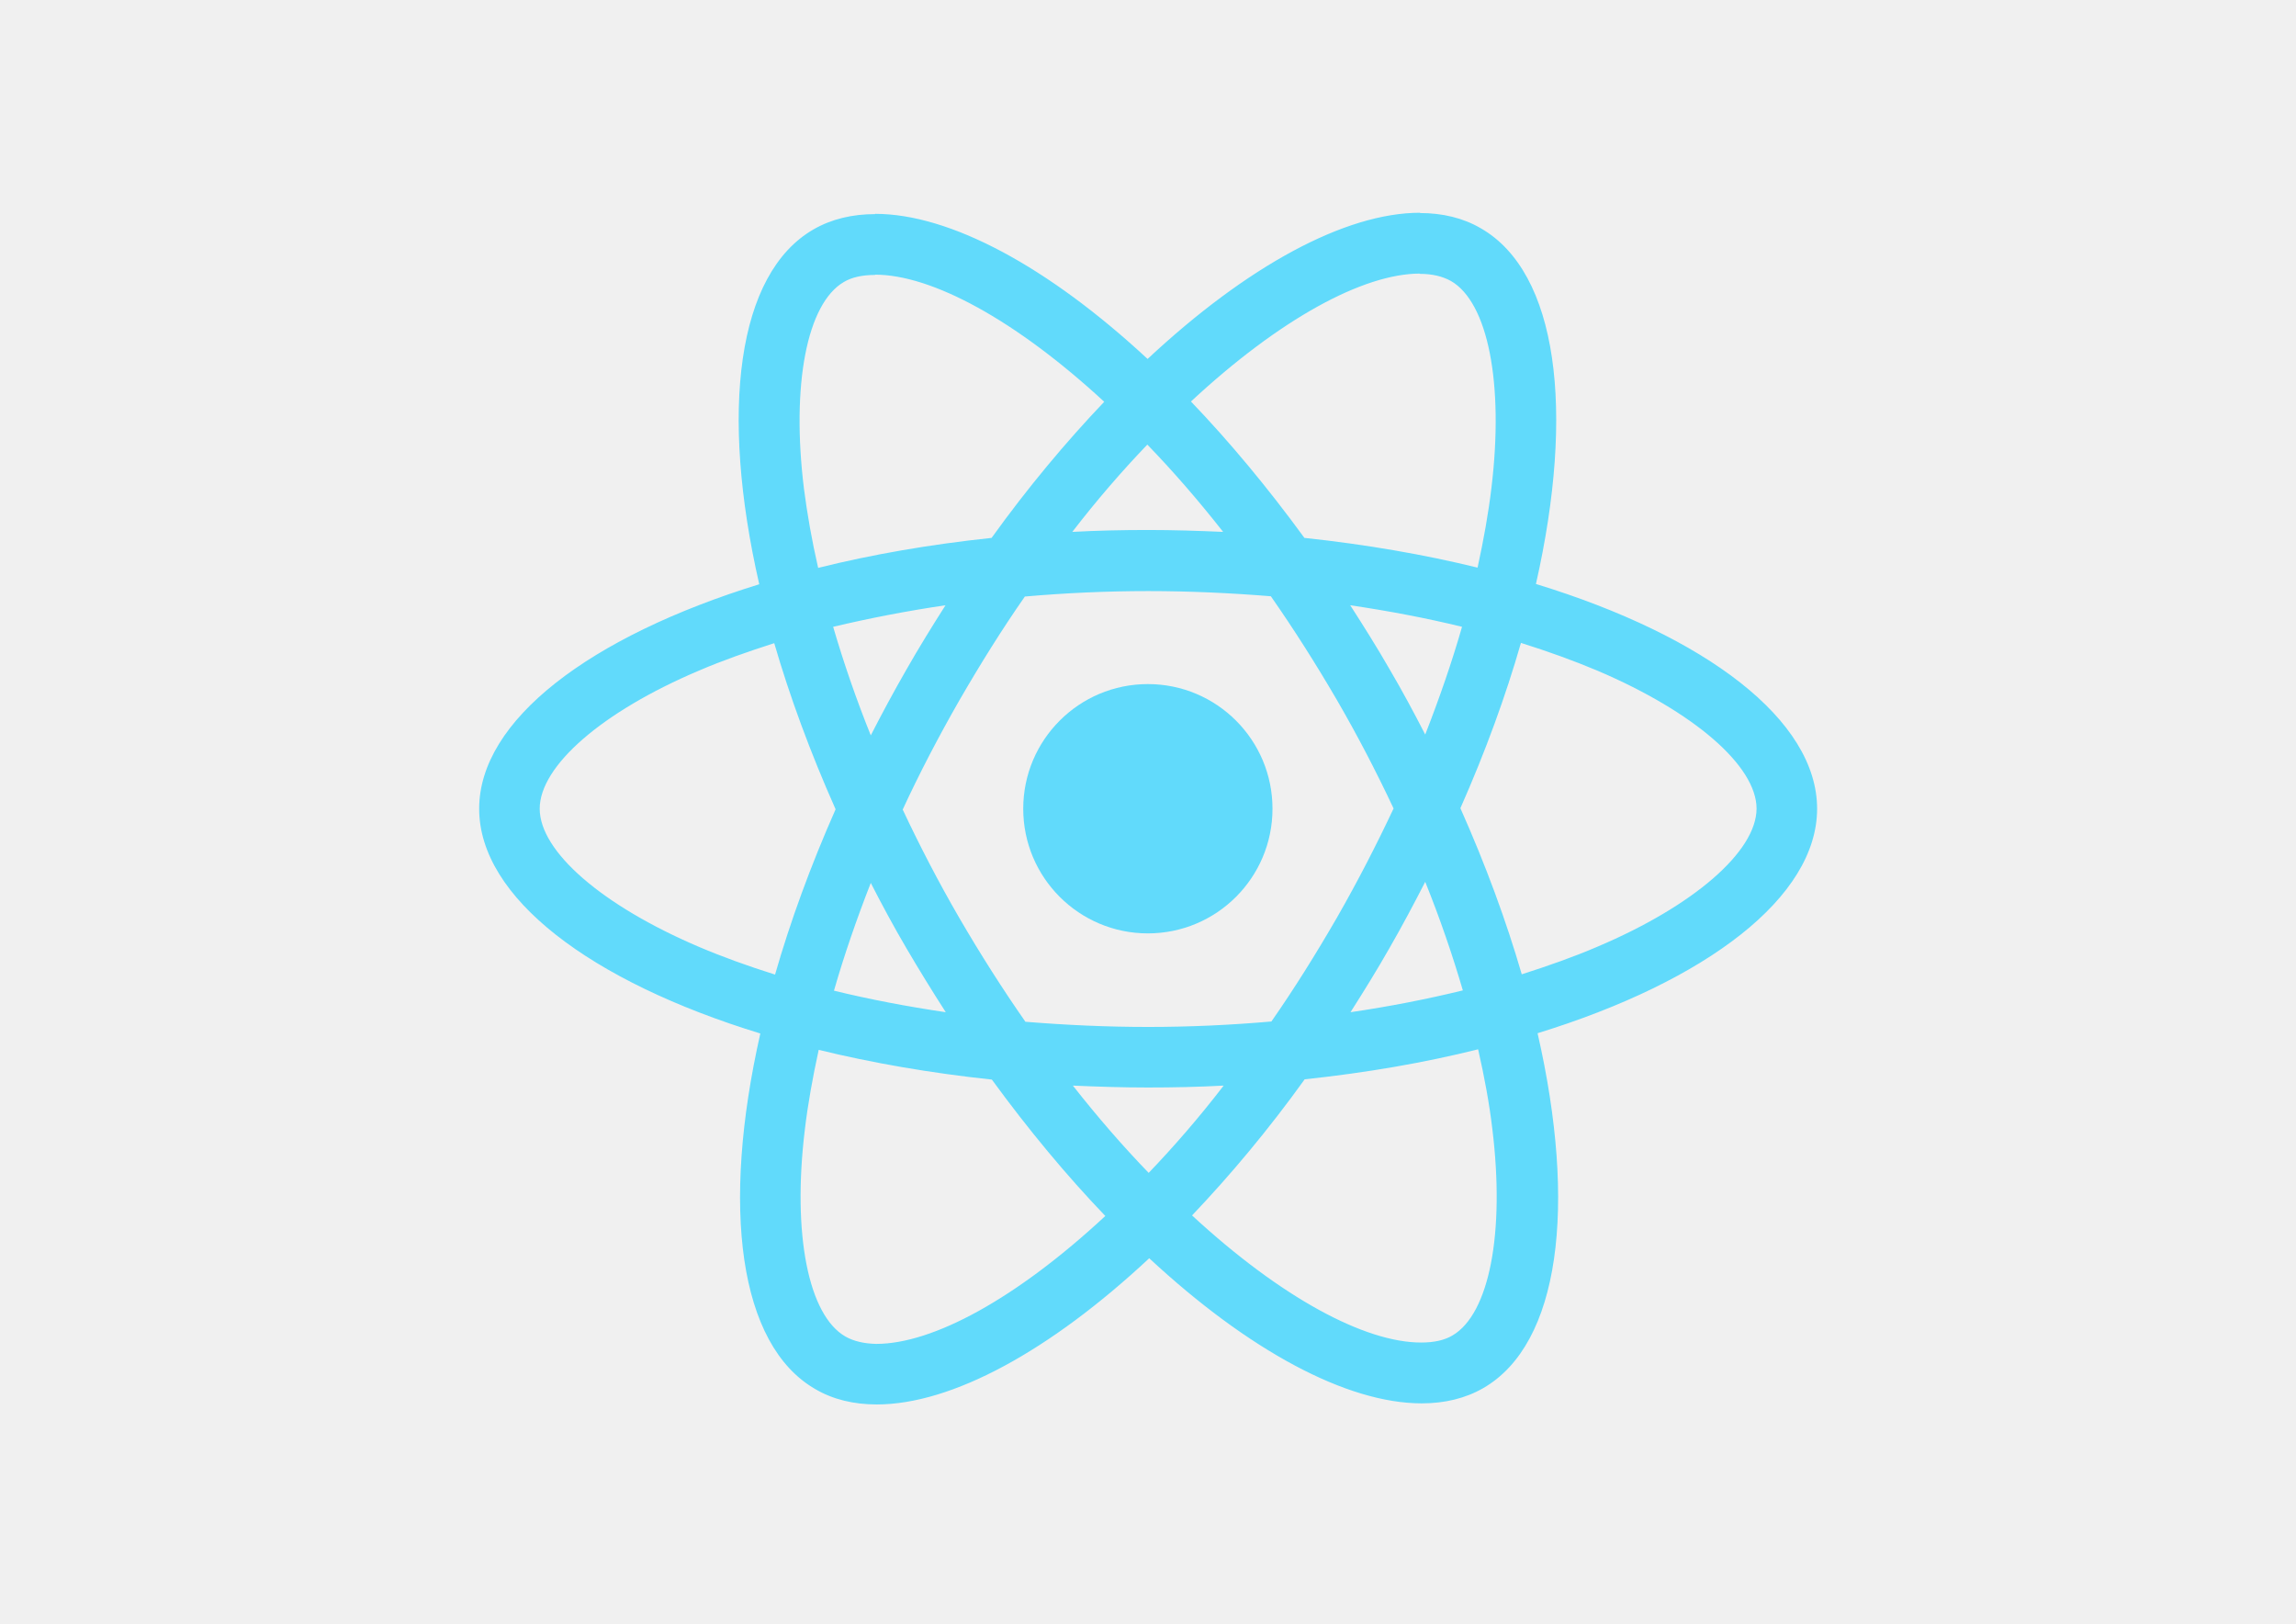
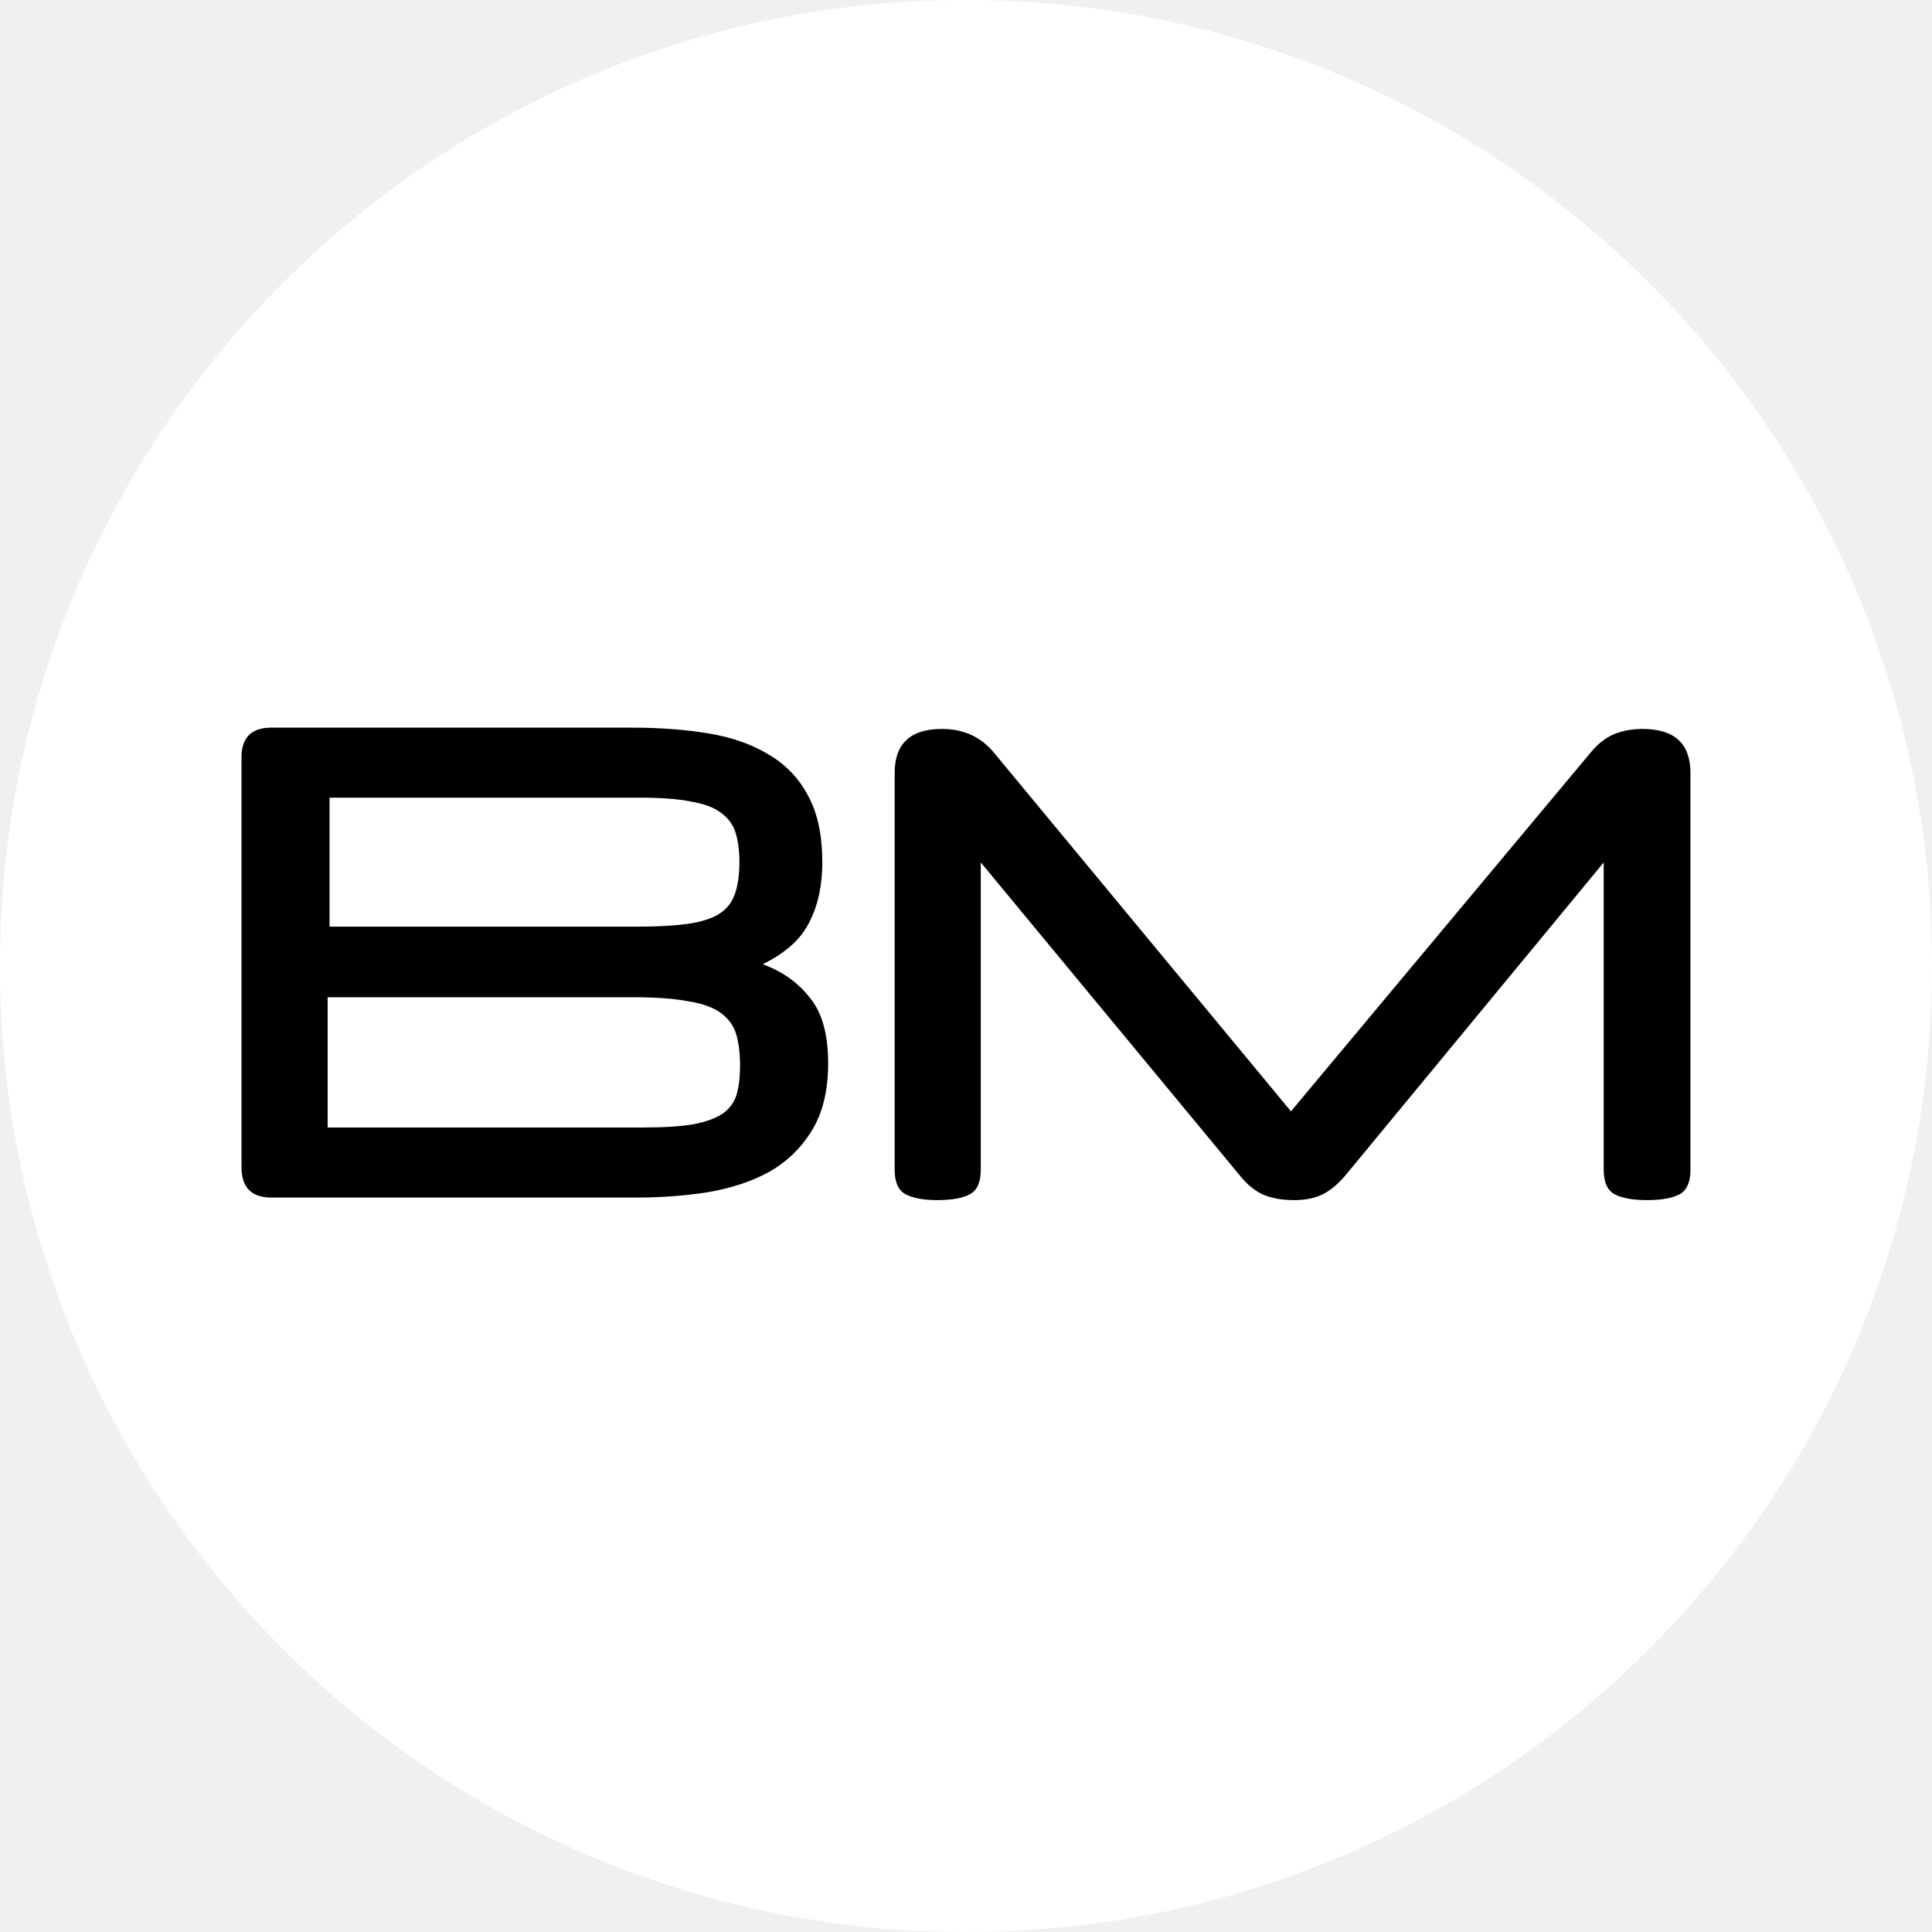
- <svg xmlns="http://www.w3.org/2000/svg" viewBox="0 0 841.9 595.3">
-   <g fill="#61DAFB">
-     <path d="M666.3 296.5c0-32.5-40.7-63.3-103.1-82.4 14.4-63.6 8-114.2-20.2-130.4-6.5-3.8-14.1-5.6-22.4-5.6v22.3c4.6 0 8.3.9 11.4 2.6 13.6 7.8 19.5 37.5 14.9 75.7-1.1 9.4-2.9 19.3-5.1 29.4-19.6-4.8-41-8.5-63.5-10.9-13.5-18.5-27.5-35.3-41.6-50 32.6-30.3 63.2-46.9 84-46.9V78c-27.5 0-63.5 19.6-99.9 53.6-36.4-33.8-72.4-53.2-99.9-53.2v22.3c20.7 0 51.4 16.5 84 46.6-14 14.7-28 31.4-41.3 49.9-22.6 2.4-44 6.1-63.6 11-2.3-10-4-19.7-5.2-29-4.7-38.2 1.1-67.9 14.6-75.8 3-1.8 6.9-2.6 11.5-2.6V78.5c-8.4 0-16 1.8-22.6 5.6-28.1 16.2-34.4 66.7-19.9 130.1-62.2 19.2-102.7 49.9-102.7 82.3 0 32.5 40.7 63.3 103.1 82.4-14.4 63.6-8 114.2 20.2 130.4 6.5 3.8 14.1 5.6 22.5 5.6 27.5 0 63.5-19.6 99.9-53.6 36.4 33.8 72.4 53.2 99.9 53.2 8.4 0 16-1.8 22.6-5.6 28.1-16.2 34.4-66.7 19.9-130.1 62-19.1 102.5-49.9 102.5-82.3zm-130.2-66.7c-3.7 12.9-8.3 26.2-13.5 39.5-4.1-8-8.4-16-13.1-24-4.6-8-9.5-15.8-14.4-23.4 14.2 2.1 27.9 4.7 41 7.9zm-45.8 106.5c-7.8 13.5-15.8 26.3-24.1 38.2-14.9 1.3-30 2-45.2 2-15.1 0-30.2-.7-45-1.9-8.3-11.9-16.4-24.6-24.2-38-7.6-13.1-14.5-26.4-20.8-39.8 6.2-13.4 13.2-26.8 20.7-39.9 7.8-13.5 15.8-26.3 24.1-38.2 14.9-1.3 30-2 45.2-2 15.1 0 30.2.7 45 1.9 8.3 11.9 16.4 24.6 24.2 38 7.6 13.1 14.5 26.4 20.8 39.8-6.3 13.4-13.2 26.8-20.7 39.9zm32.3-13c5.4 13.4 10 26.8 13.8 39.8-13.1 3.2-26.9 5.9-41.2 8 4.9-7.7 9.8-15.6 14.4-23.7 4.6-8 8.9-16.1 13-24.1zM421.2 430c-9.3-9.6-18.6-20.3-27.8-32 9 .4 18.2.7 27.5.7 9.4 0 18.7-.2 27.8-.7-9 11.7-18.3 22.4-27.5 32zm-74.4-58.9c-14.2-2.1-27.9-4.7-41-7.9 3.7-12.9 8.3-26.2 13.5-39.5 4.1 8 8.4 16 13.1 24 4.7 8 9.5 15.8 14.4 23.4zM420.7 163c9.3 9.6 18.6 20.3 27.8 32-9-.4-18.2-.7-27.5-.7-9.4 0-18.7.2-27.8.7 9-11.7 18.3-22.4 27.5-32zm-74 58.9c-4.9 7.7-9.8 15.6-14.4 23.7-4.6 8-8.9 16-13 24-5.4-13.4-10-26.8-13.8-39.8 13.1-3.1 26.9-5.8 41.2-7.9zm-90.5 125.2c-35.4-15.1-58.3-34.9-58.3-50.6 0-15.7 22.9-35.6 58.3-50.6 8.6-3.7 18-7 27.7-10.1 5.7 19.6 13.2 40 22.5 60.9-9.2 20.8-16.6 41.1-22.2 60.6-9.9-3.1-19.3-6.5-28-10.2zM310 490c-13.6-7.8-19.5-37.5-14.9-75.7 1.1-9.4 2.9-19.3 5.1-29.4 19.6 4.8 41 8.5 63.5 10.9 13.5 18.5 27.5 35.3 41.6 50-32.6 30.3-63.2 46.9-84 46.9-4.5-.1-8.3-1-11.3-2.7zm237.2-76.2c4.7 38.2-1.1 67.9-14.6 75.8-3 1.8-6.9 2.6-11.5 2.6-20.7 0-51.4-16.5-84-46.6 14-14.7 28-31.4 41.3-49.9 22.6-2.4 44-6.1 63.6-11 2.3 10.1 4.1 19.8 5.2 29.1zm38.5-66.7c-8.6 3.7-18 7-27.7 10.1-5.7-19.6-13.2-40-22.5-60.9 9.2-20.8 16.6-41.1 22.2-60.6 9.9 3.1 19.3 6.5 28.1 10.2 35.4 15.1 58.3 34.9 58.3 50.6-.1 15.7-23 35.6-58.4 50.6zM320.8 78.4z" />
-     <circle cx="420.9" cy="296.5" r="45.7" />
-     <path d="M520.5 78.1z" />
-   </g>
+ <svg xmlns="http://www.w3.org/2000/svg" width="40" height="40" viewBox="0 0 40 40" fill="none">
+   <ellipse cx="20" cy="20" rx="20" ry="20" fill="white" />
+   <path d="M32.948 15.562C33.091 15.392 33.248 15.271 33.417 15.2C33.596 15.128 33.793 15.092 34.007 15.092C34.669 15.092 34.999 15.396 34.999 16.005V24.217C34.999 24.476 34.923 24.646 34.772 24.727C34.62 24.807 34.396 24.847 34.101 24.847C33.806 24.847 33.583 24.807 33.431 24.727C33.279 24.646 33.203 24.476 33.203 24.217V17.856L27.854 24.337C27.702 24.516 27.546 24.646 27.385 24.727C27.224 24.807 27.027 24.847 26.795 24.847C26.536 24.847 26.317 24.807 26.138 24.727C25.968 24.646 25.812 24.516 25.669 24.337L20.306 17.856V24.217C20.306 24.476 20.23 24.646 20.078 24.727C19.926 24.807 19.703 24.847 19.408 24.847C19.122 24.847 18.903 24.807 18.751 24.727C18.599 24.646 18.523 24.476 18.523 24.217V16.005C18.523 15.396 18.849 15.092 19.502 15.092C19.94 15.092 20.293 15.249 20.561 15.562L26.728 23.009L32.948 15.562Z" fill="black" />
+   <path d="M17.146 22.016C17.146 22.588 17.029 23.058 16.797 23.425C16.574 23.783 16.279 24.064 15.912 24.27C15.546 24.467 15.121 24.606 14.639 24.686C14.165 24.758 13.682 24.794 13.191 24.794H5.616C5.205 24.794 5 24.583 5 24.163V15.683C5 15.271 5.205 15.065 5.616 15.065H13.084C13.665 15.065 14.196 15.106 14.679 15.186C15.162 15.267 15.577 15.414 15.926 15.629C16.274 15.835 16.543 16.116 16.73 16.474C16.927 16.832 17.025 17.293 17.025 17.856C17.025 18.331 16.936 18.742 16.757 19.091C16.587 19.44 16.265 19.73 15.792 19.963C16.203 20.115 16.529 20.348 16.77 20.661C17.021 20.965 17.146 21.417 17.146 22.016ZM6.823 19.185H13.204C13.607 19.185 13.942 19.167 14.21 19.131C14.478 19.095 14.692 19.033 14.853 18.943C15.023 18.845 15.139 18.711 15.202 18.541C15.273 18.362 15.309 18.129 15.309 17.843C15.309 17.61 15.282 17.409 15.229 17.239C15.175 17.069 15.072 16.93 14.92 16.823C14.777 16.716 14.572 16.64 14.304 16.595C14.036 16.541 13.691 16.515 13.271 16.515H6.823V19.185ZM15.322 22.07C15.322 21.81 15.296 21.591 15.242 21.412C15.188 21.233 15.081 21.086 14.92 20.969C14.759 20.853 14.531 20.773 14.237 20.728C13.951 20.674 13.575 20.647 13.111 20.647H6.783V23.344H13.298C13.736 23.344 14.089 23.322 14.357 23.277C14.625 23.224 14.831 23.148 14.974 23.049C15.117 22.942 15.211 22.808 15.255 22.647C15.3 22.486 15.322 22.293 15.322 22.07Z" fill="black" />
</svg>
